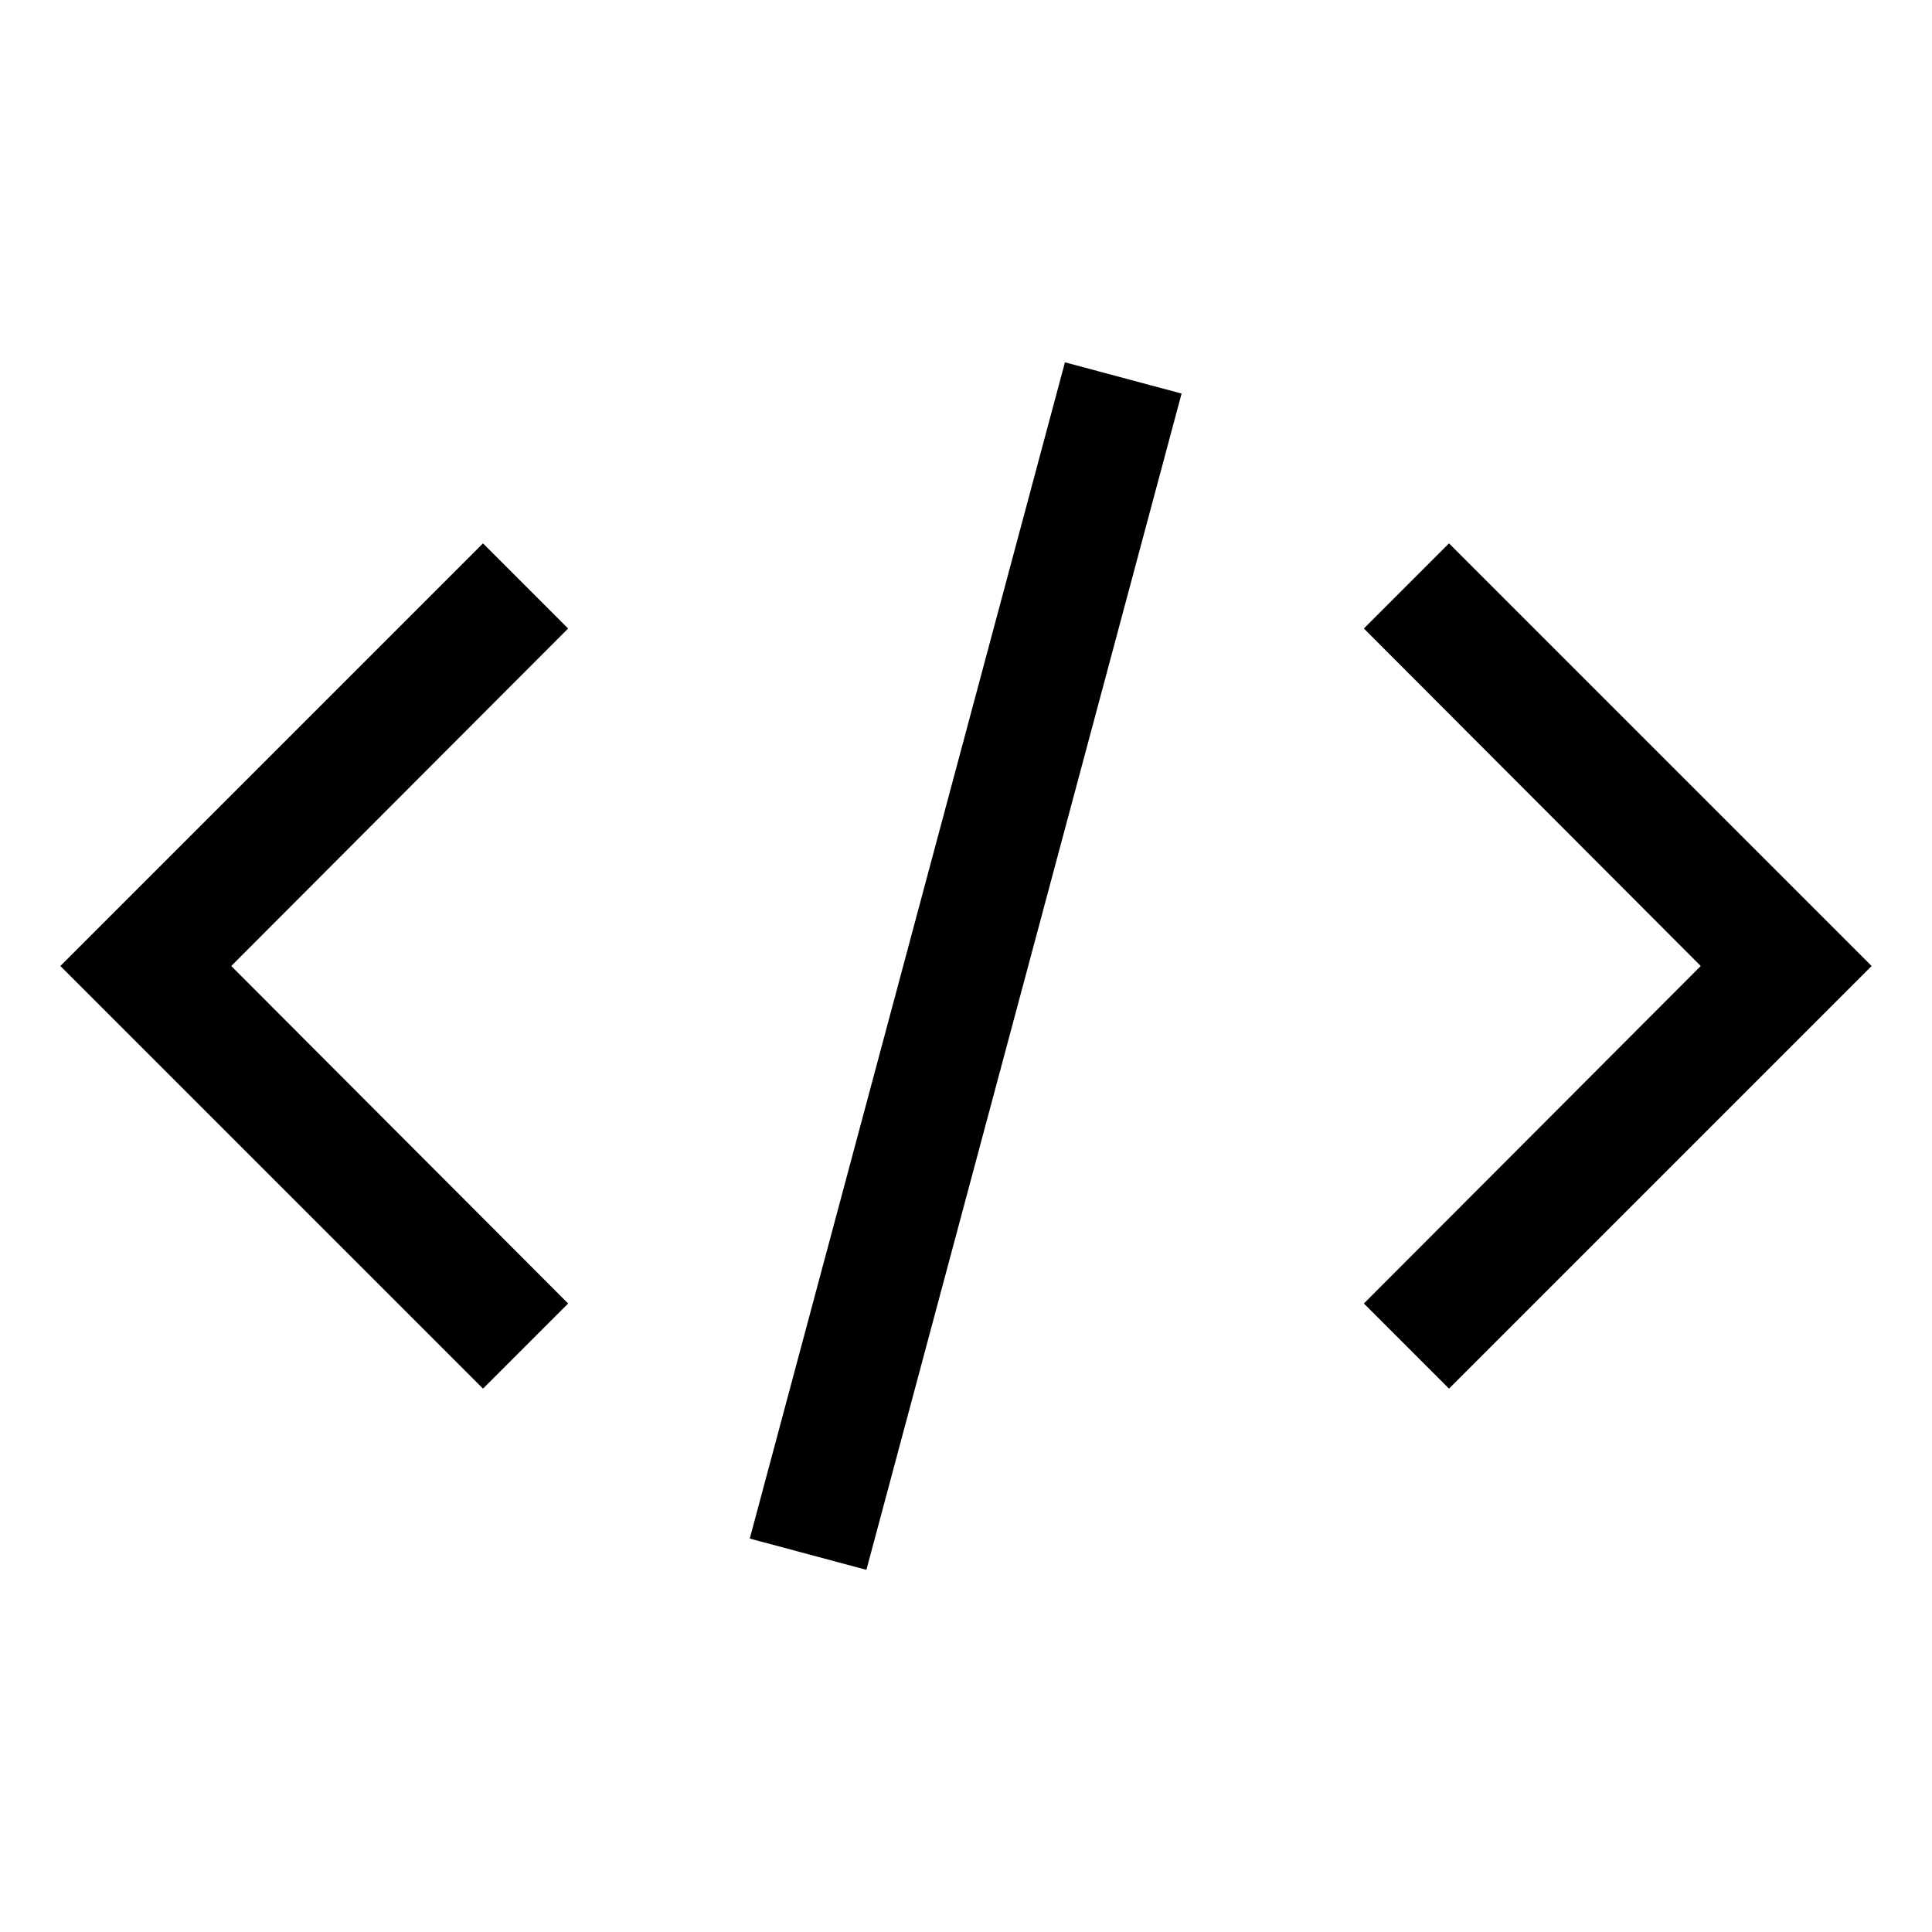
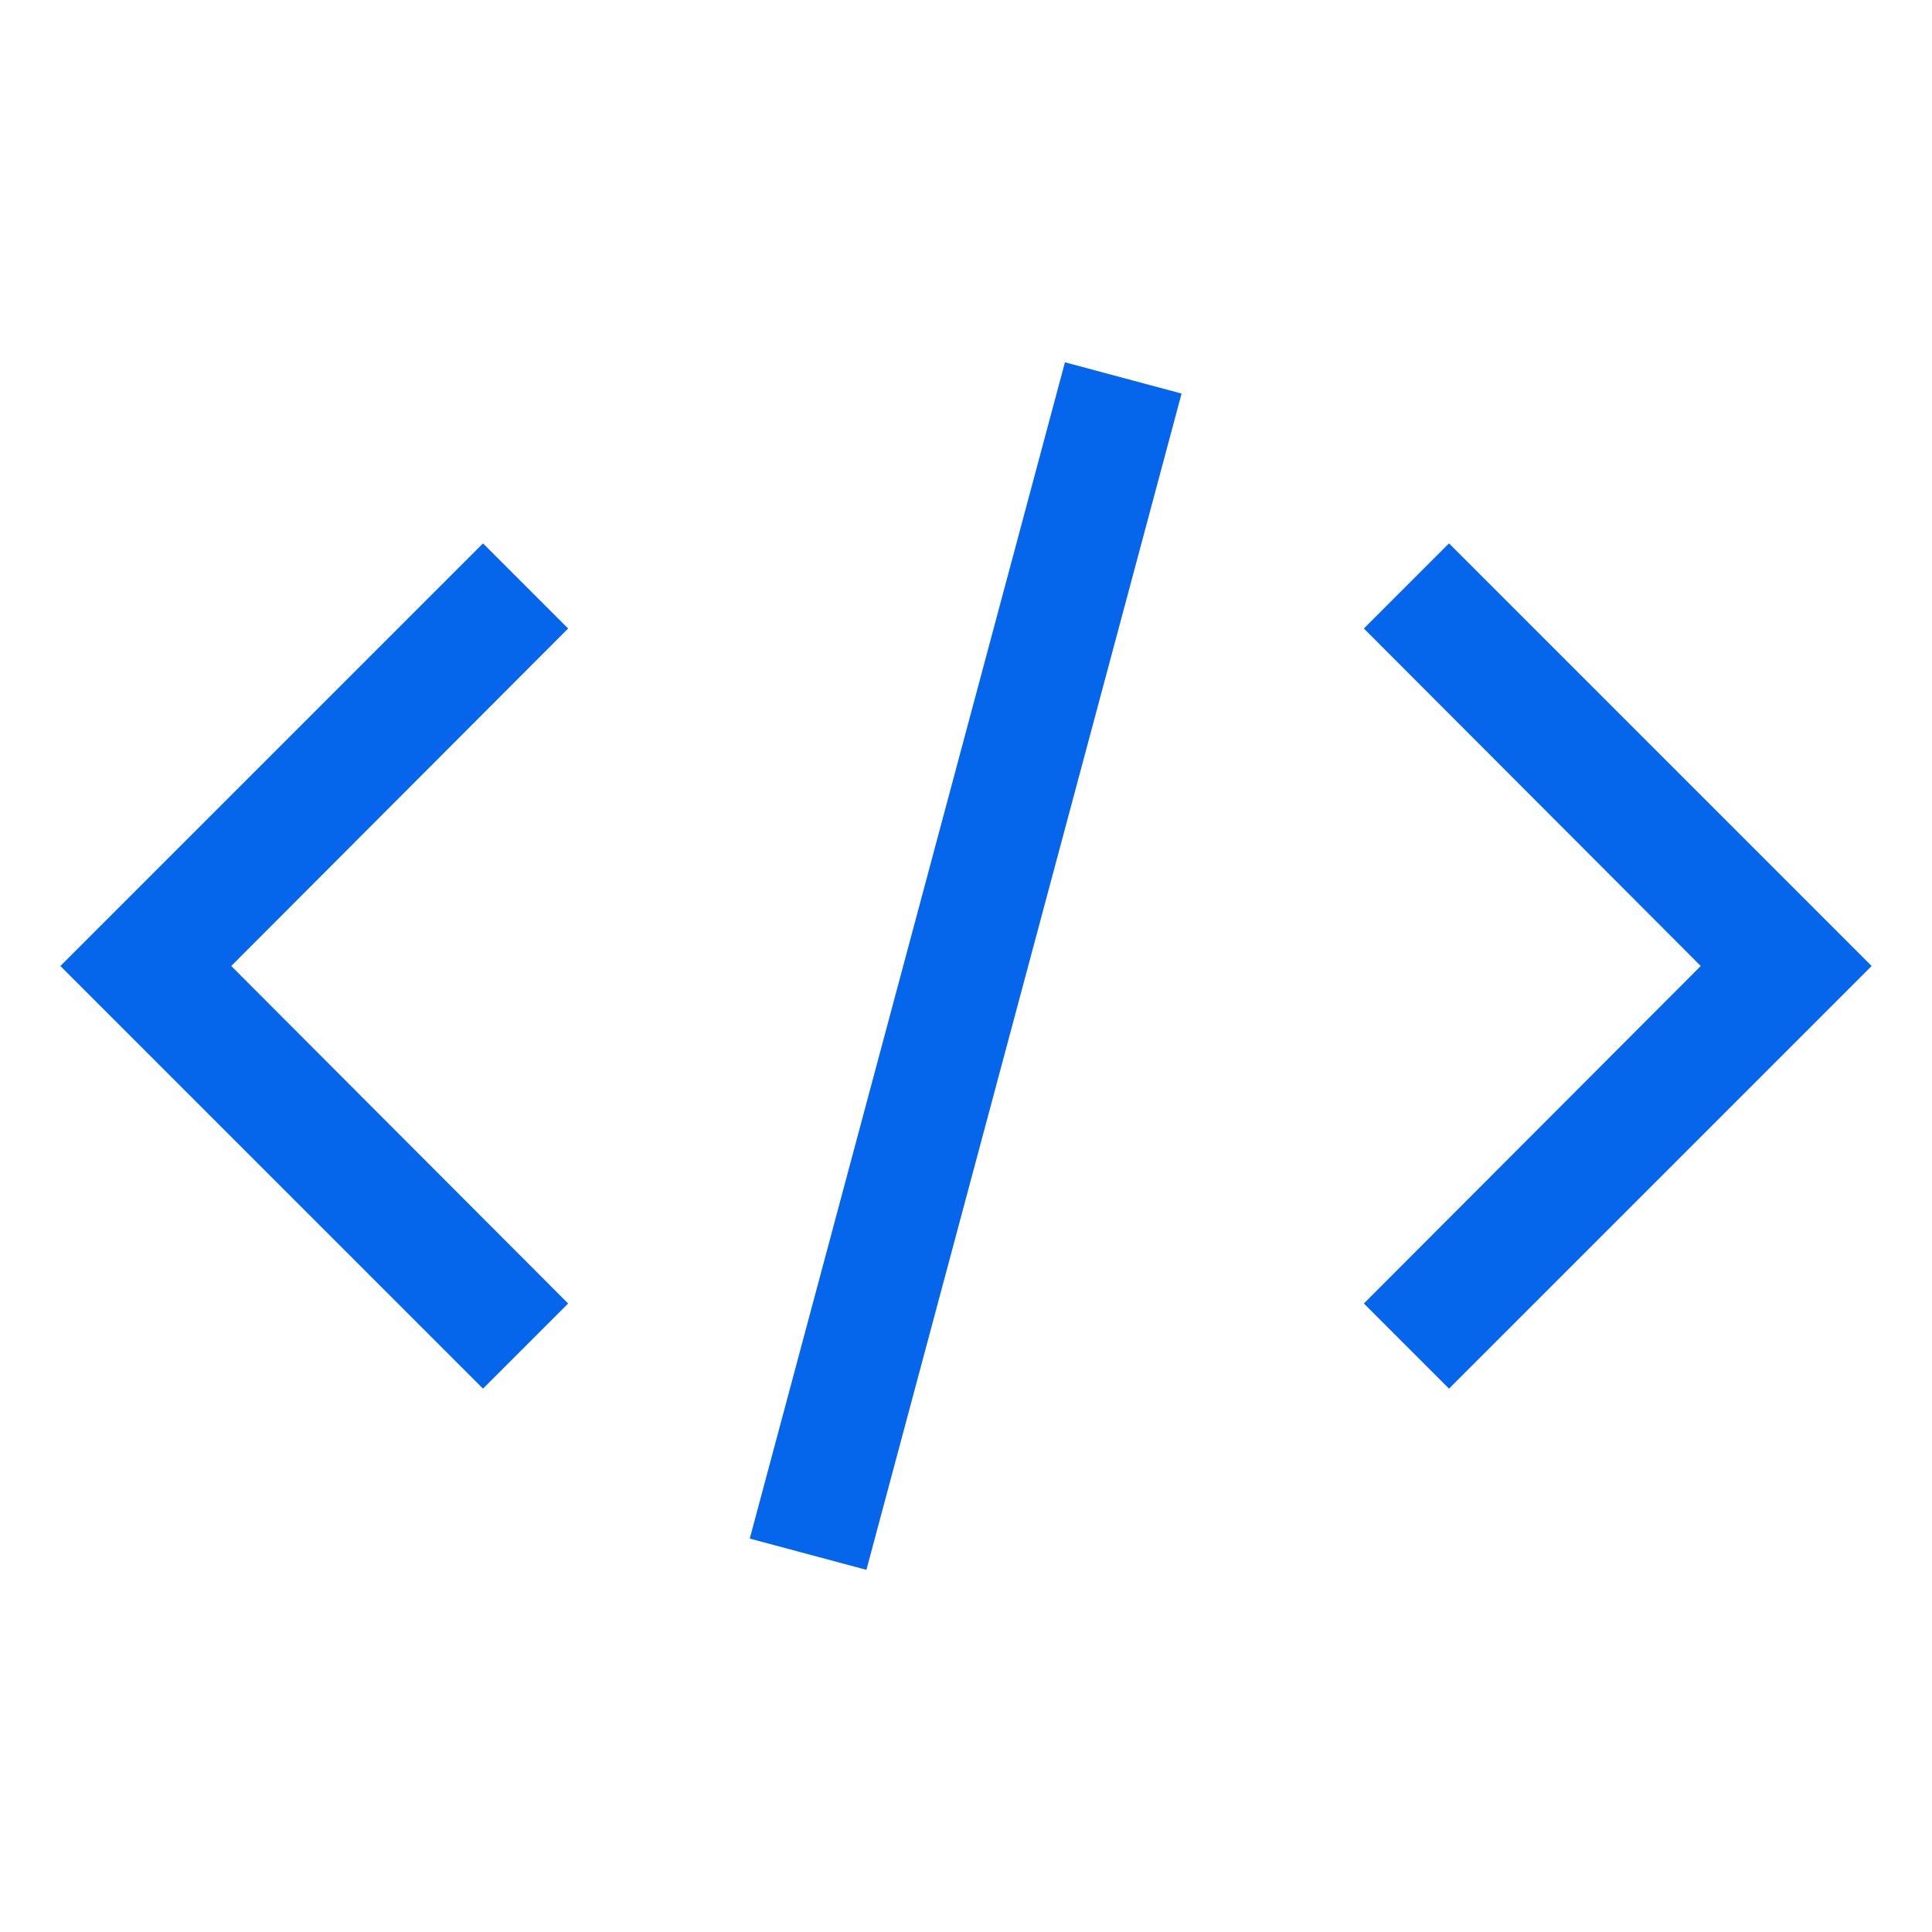
- <svg xmlns="http://www.w3.org/2000/svg" fill="#000000" width="800px" height="800px" viewBox="0 0 32 32" id="icon">
+ <svg xmlns="http://www.w3.org/2000/svg" fill="#0566EB" width="800px" height="800px" viewBox="0 0 32 32" id="icon">
  <defs>
    <style>.cls-1{fill:none;}</style>
  </defs>
  <polygon points="31 16 24 23 22.59 21.59 28.17 16 22.59 10.41 24 9 31 16" />
  <polygon points="1 16 8 9 9.41 10.41 3.83 16 9.41 21.59 8 23 1 16" />
  <rect x="5.91" y="15" width="20.17" height="2" transform="translate(-3.6 27.31) rotate(-75)" />
  <rect id="_Transparent_Rectangle_" data-name="&lt;Transparent Rectangle&gt;" class="cls-1" width="32" height="32" transform="translate(0 32) rotate(-90)" />
</svg>
